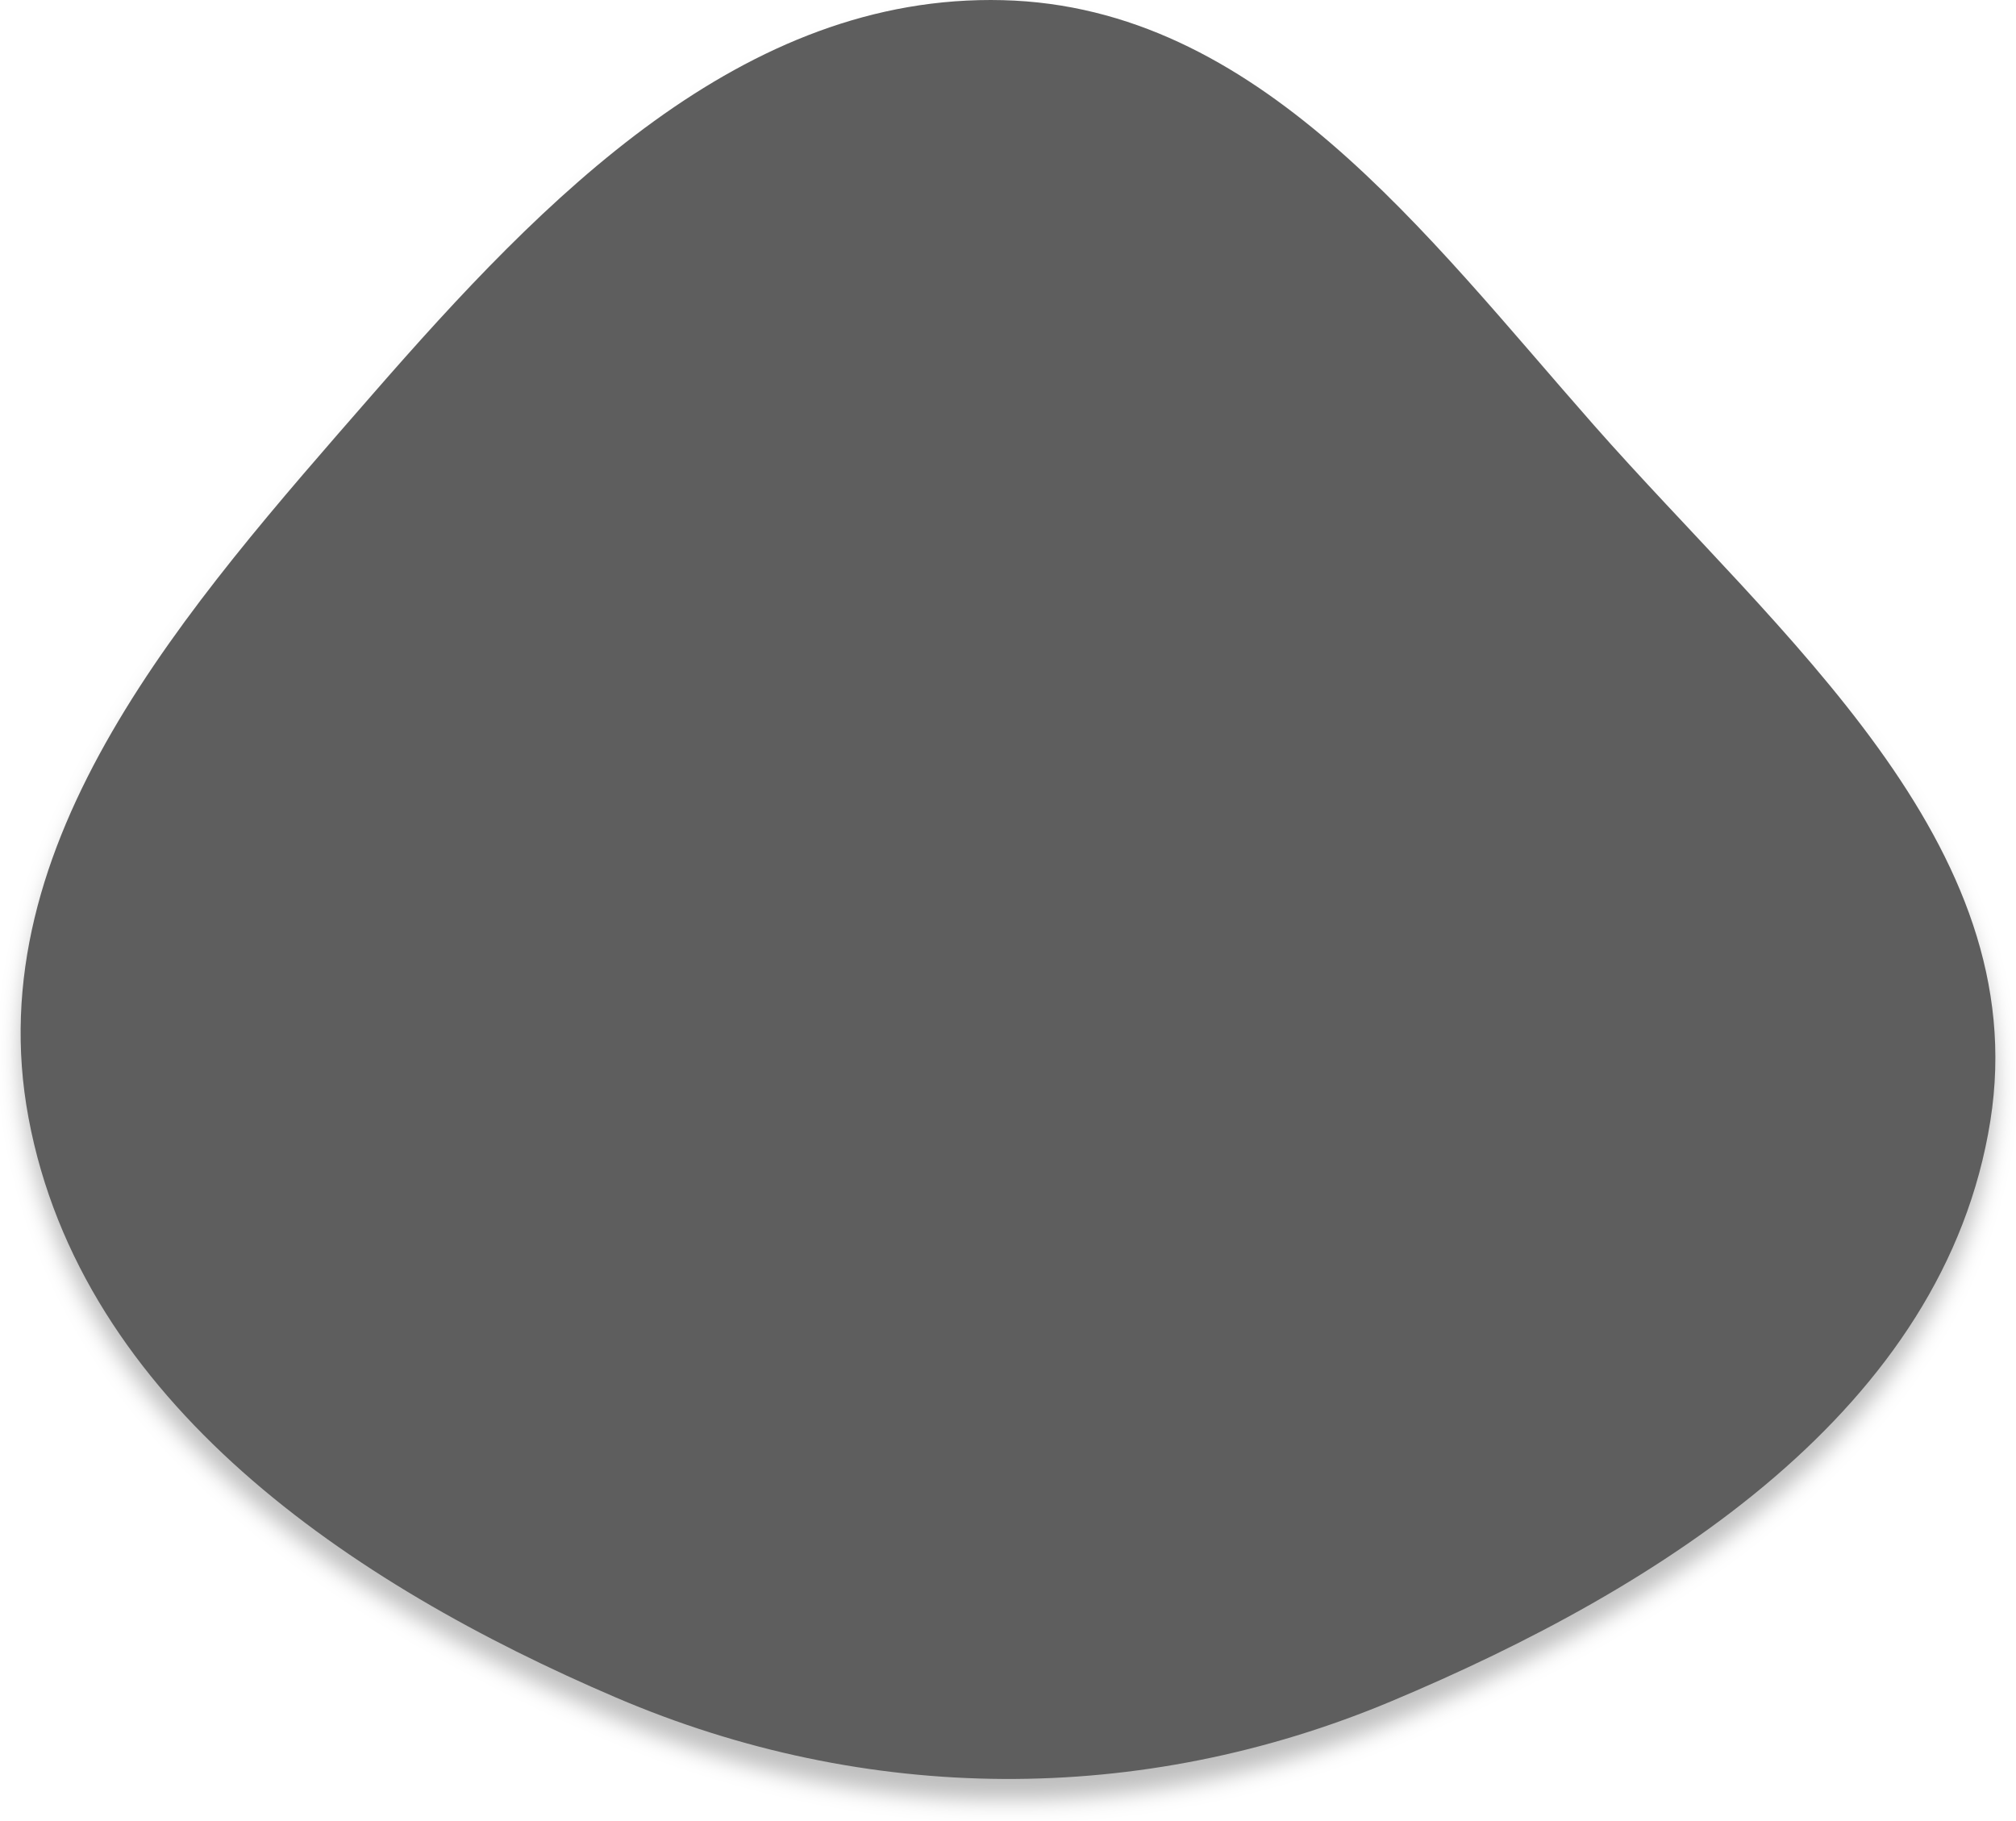
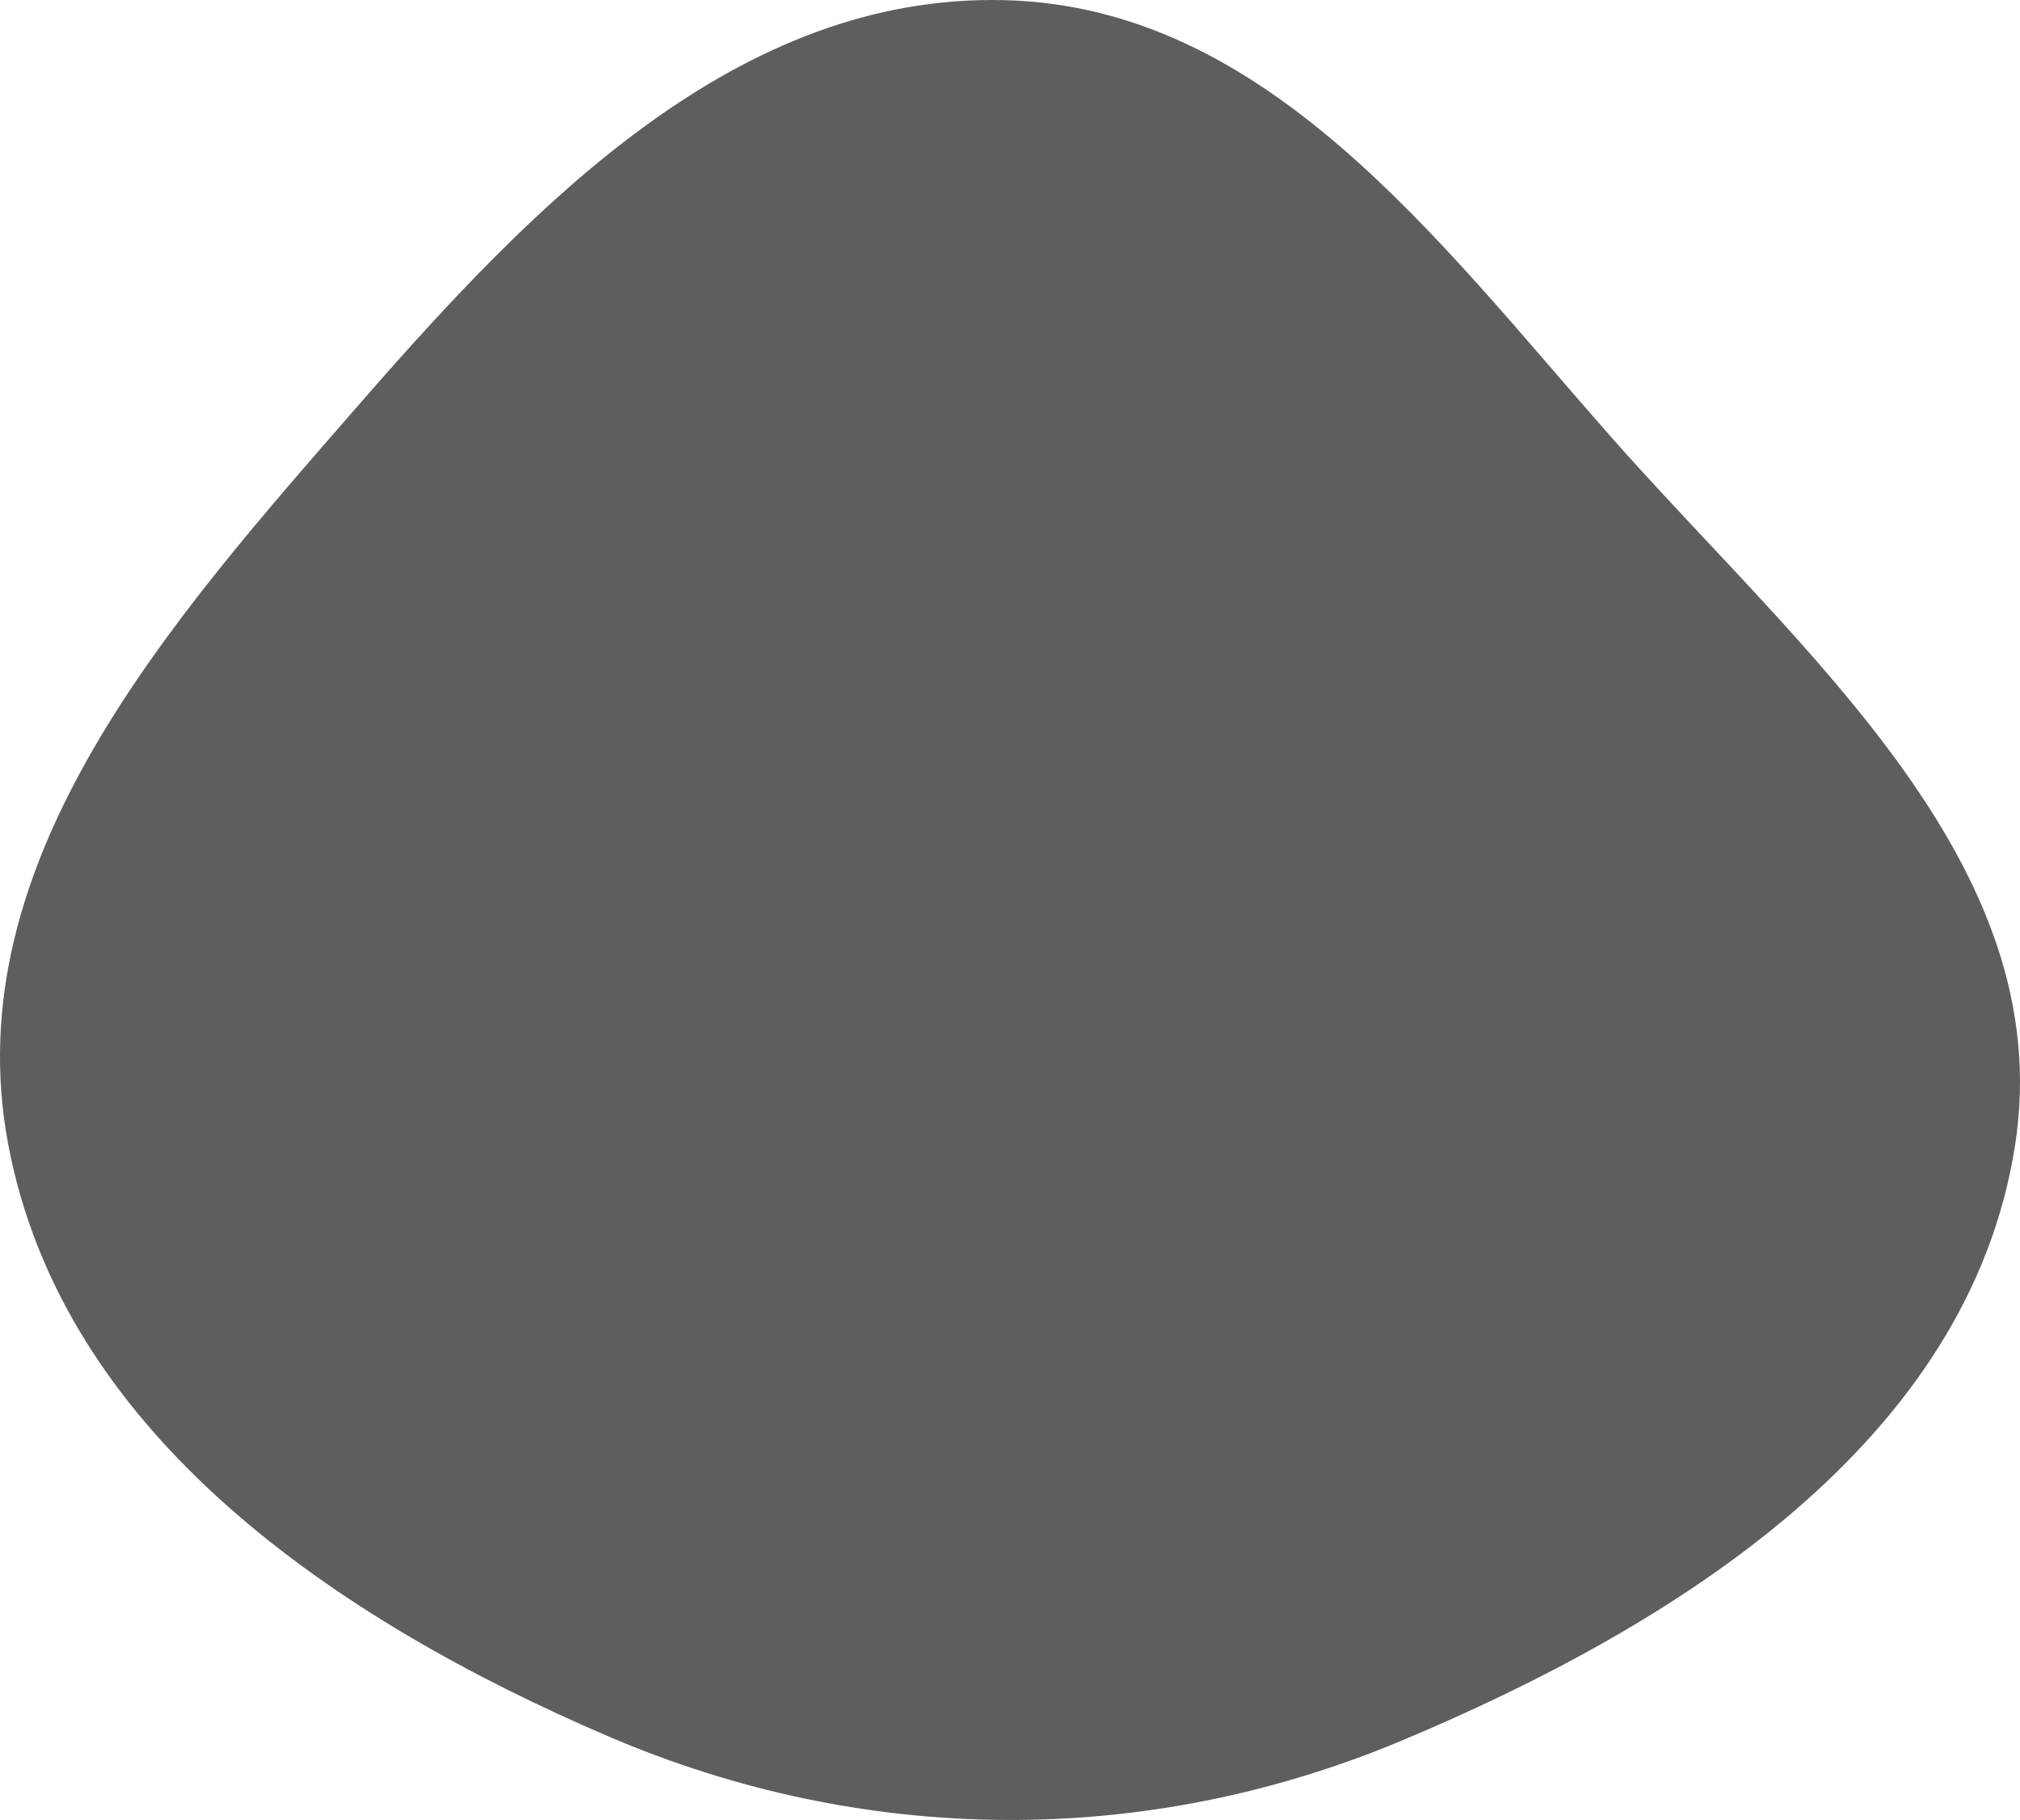
- <svg xmlns="http://www.w3.org/2000/svg" width="391" height="353" viewBox="0 0 391 353" fill="none">
-   <g filter="url(#filter0_d)">
-     <path fill-rule="evenodd" clip-rule="evenodd" d="M194.509 0.031C244.046 1.293 276.423 45.338 309.151 82.476C345.161 123.34 394.56 163.609 386.027 217.361C377.14 273.333 322.205 307.955 269.866 329.919C221.252 350.321 167.96 349.961 119.492 329.216C67.845 307.111 15.829 271.922 5.531 216.782C-4.471 163.222 36.452 117.539 72.285 76.44C105.487 38.358 143.949 -1.258 194.509 0.031Z" fill="#5E5E5E" />
-   </g>
-   <defs>
-     <filter id="filter0_d" x="0" y="0" width="391" height="353" filterUnits="userSpaceOnUse" color-interpolation-filters="sRGB">
-       <feFlood flood-opacity="0" result="BackgroundImageFix" />
-       <feColorMatrix in="SourceAlpha" type="matrix" values="0 0 0 0 0 0 0 0 0 0 0 0 0 0 0 0 0 0 127 0" />
-       <feOffset dy="4" />
-       <feGaussianBlur stdDeviation="2" />
-       <feColorMatrix type="matrix" values="0 0 0 0 0 0 0 0 0 0 0 0 0 0 0 0 0 0 0.25 0" />
-       <feBlend mode="normal" in2="BackgroundImageFix" result="effect1_dropShadow" />
-       <feBlend mode="normal" in="SourceGraphic" in2="effect1_dropShadow" result="shape" />
-     </filter>
-   </defs>
+ <svg xmlns="http://www.w3.org/2000/svg" width="383" height="345" viewBox="0 0 383 345" fill="none">
+   <path fill-rule="evenodd" clip-rule="evenodd" d="M190.509 0.031C240.046 1.293 272.423 45.338 305.151 82.476C341.161 123.34 390.56 163.609 382.027 217.361C373.14 273.333 318.205 307.955 265.866 329.919C217.252 350.321 163.96 349.961 115.492 329.216C63.845 307.111 11.829 271.922 1.531 216.782C-8.471 163.222 32.452 117.539 68.285 76.44C101.487 38.358 139.949 -1.258 190.509 0.031Z" fill="#5E5E5E" />
</svg>
